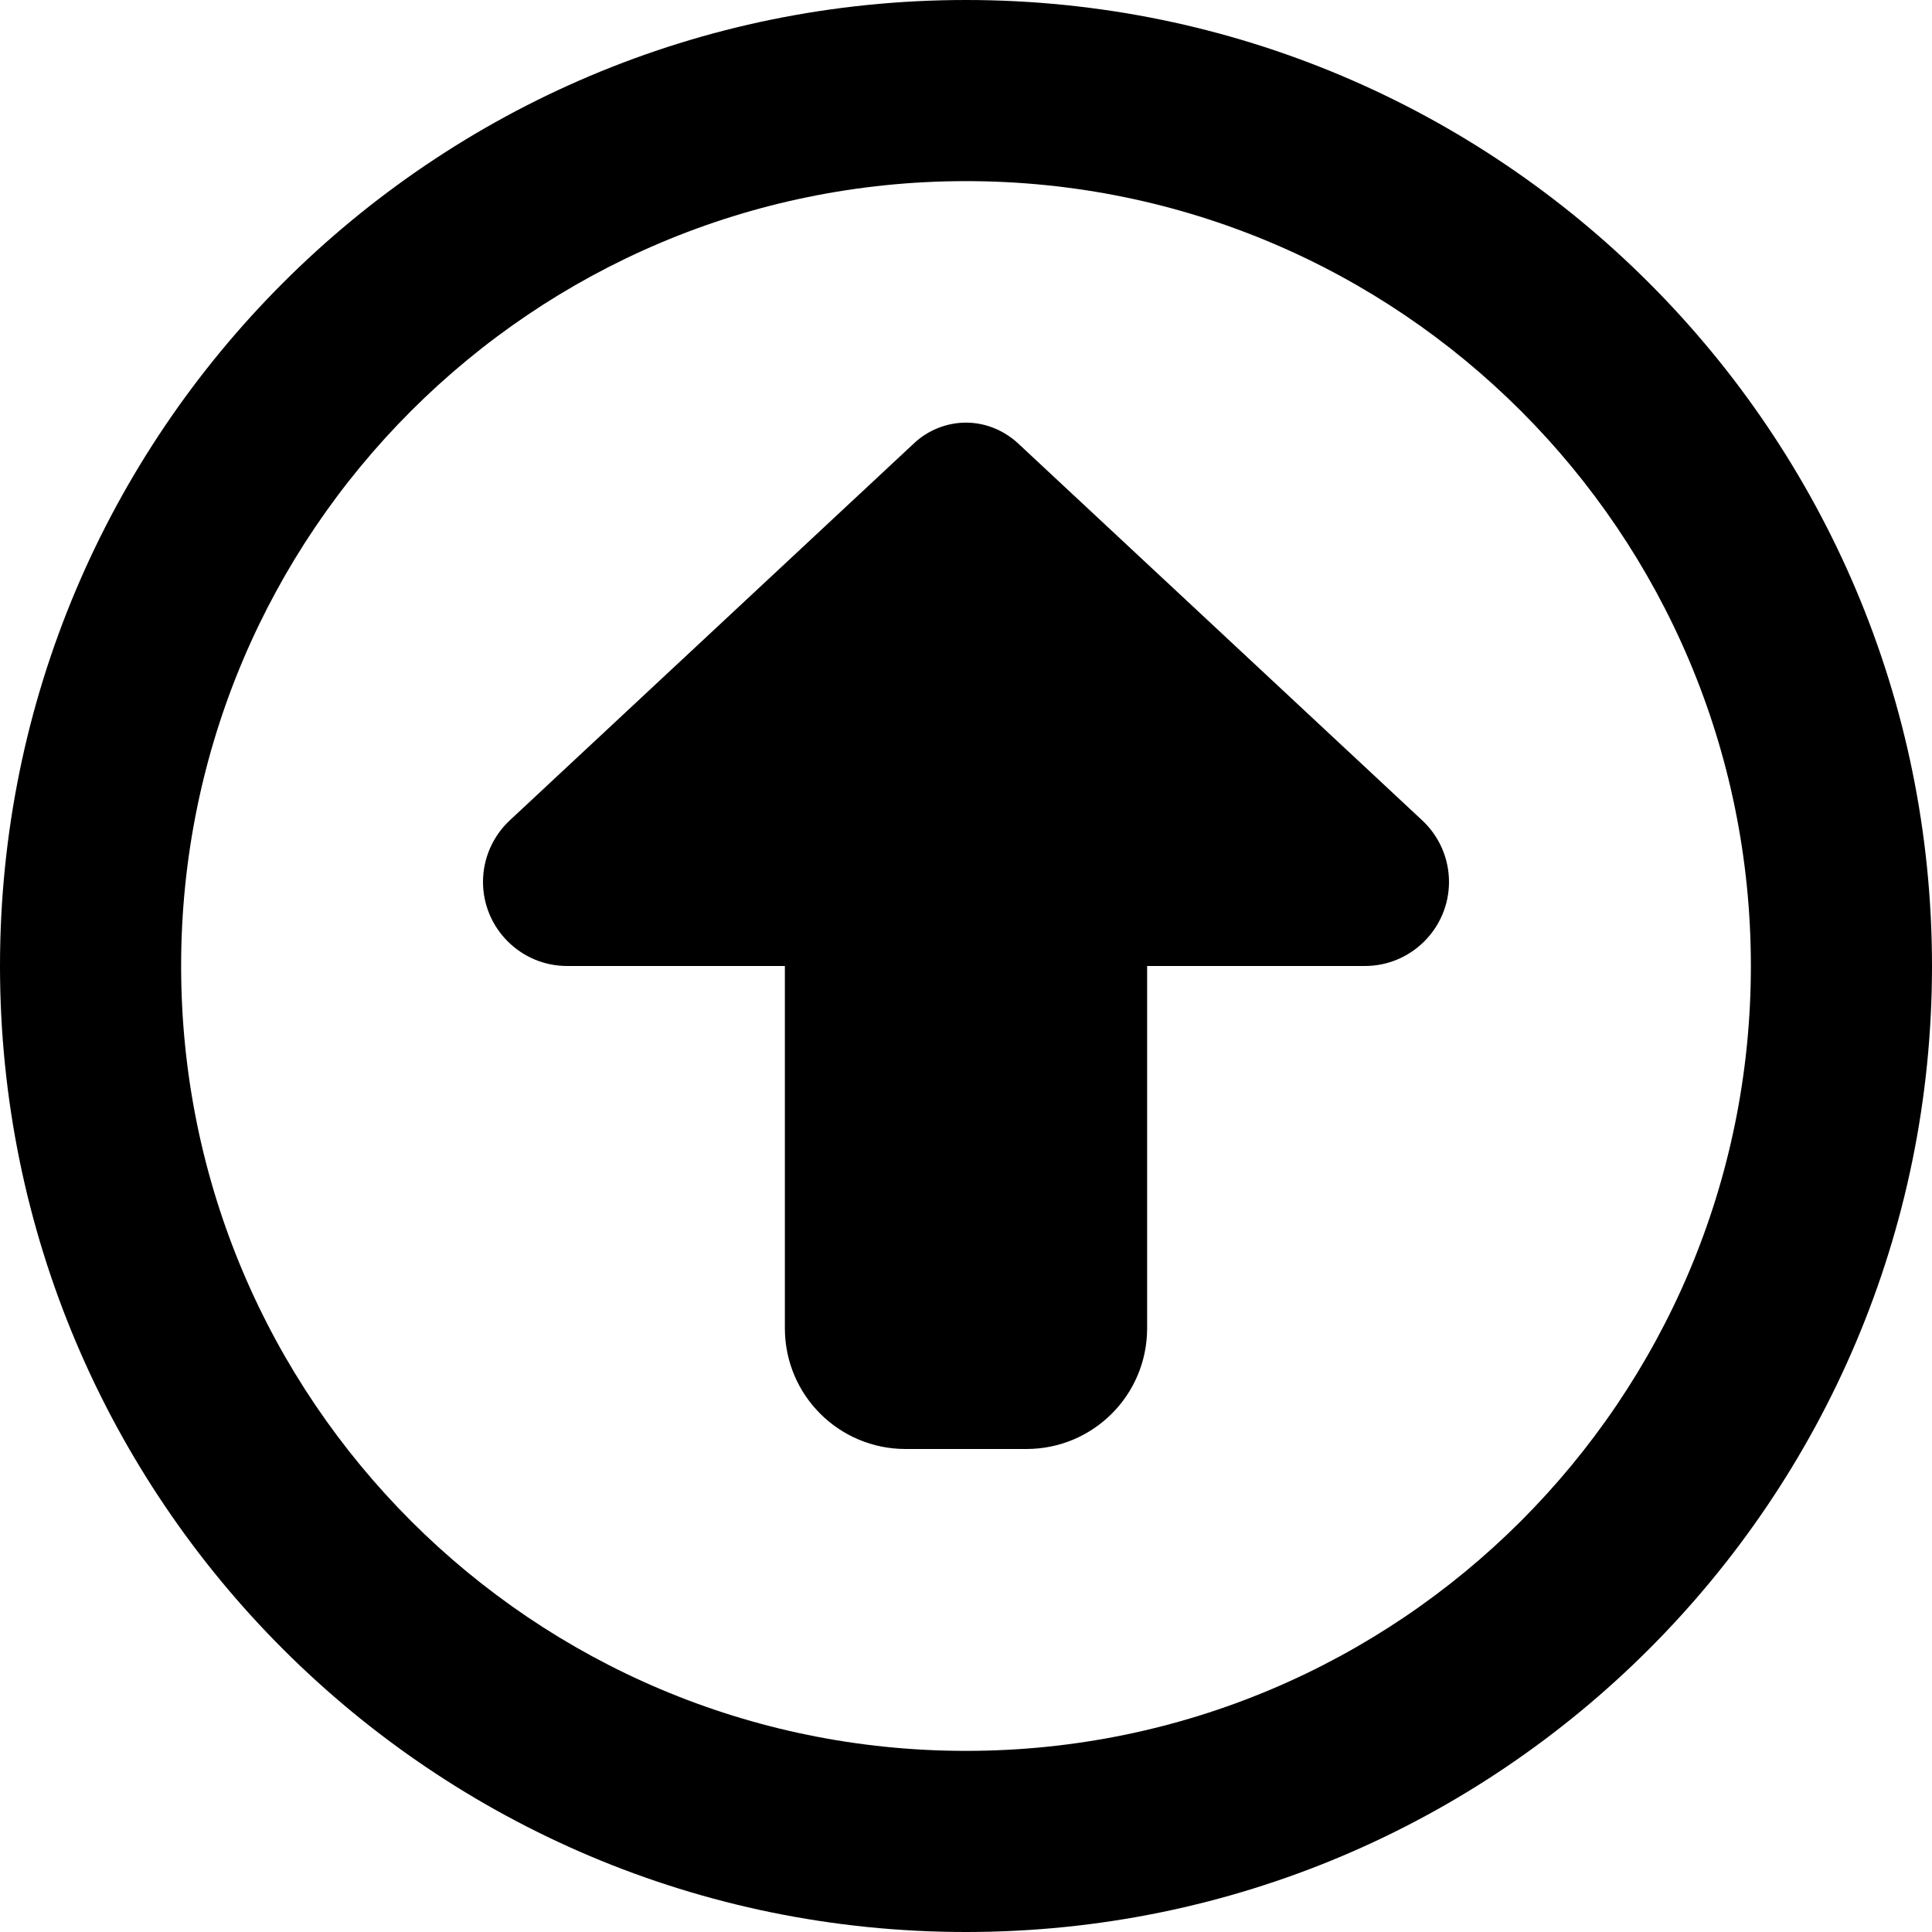
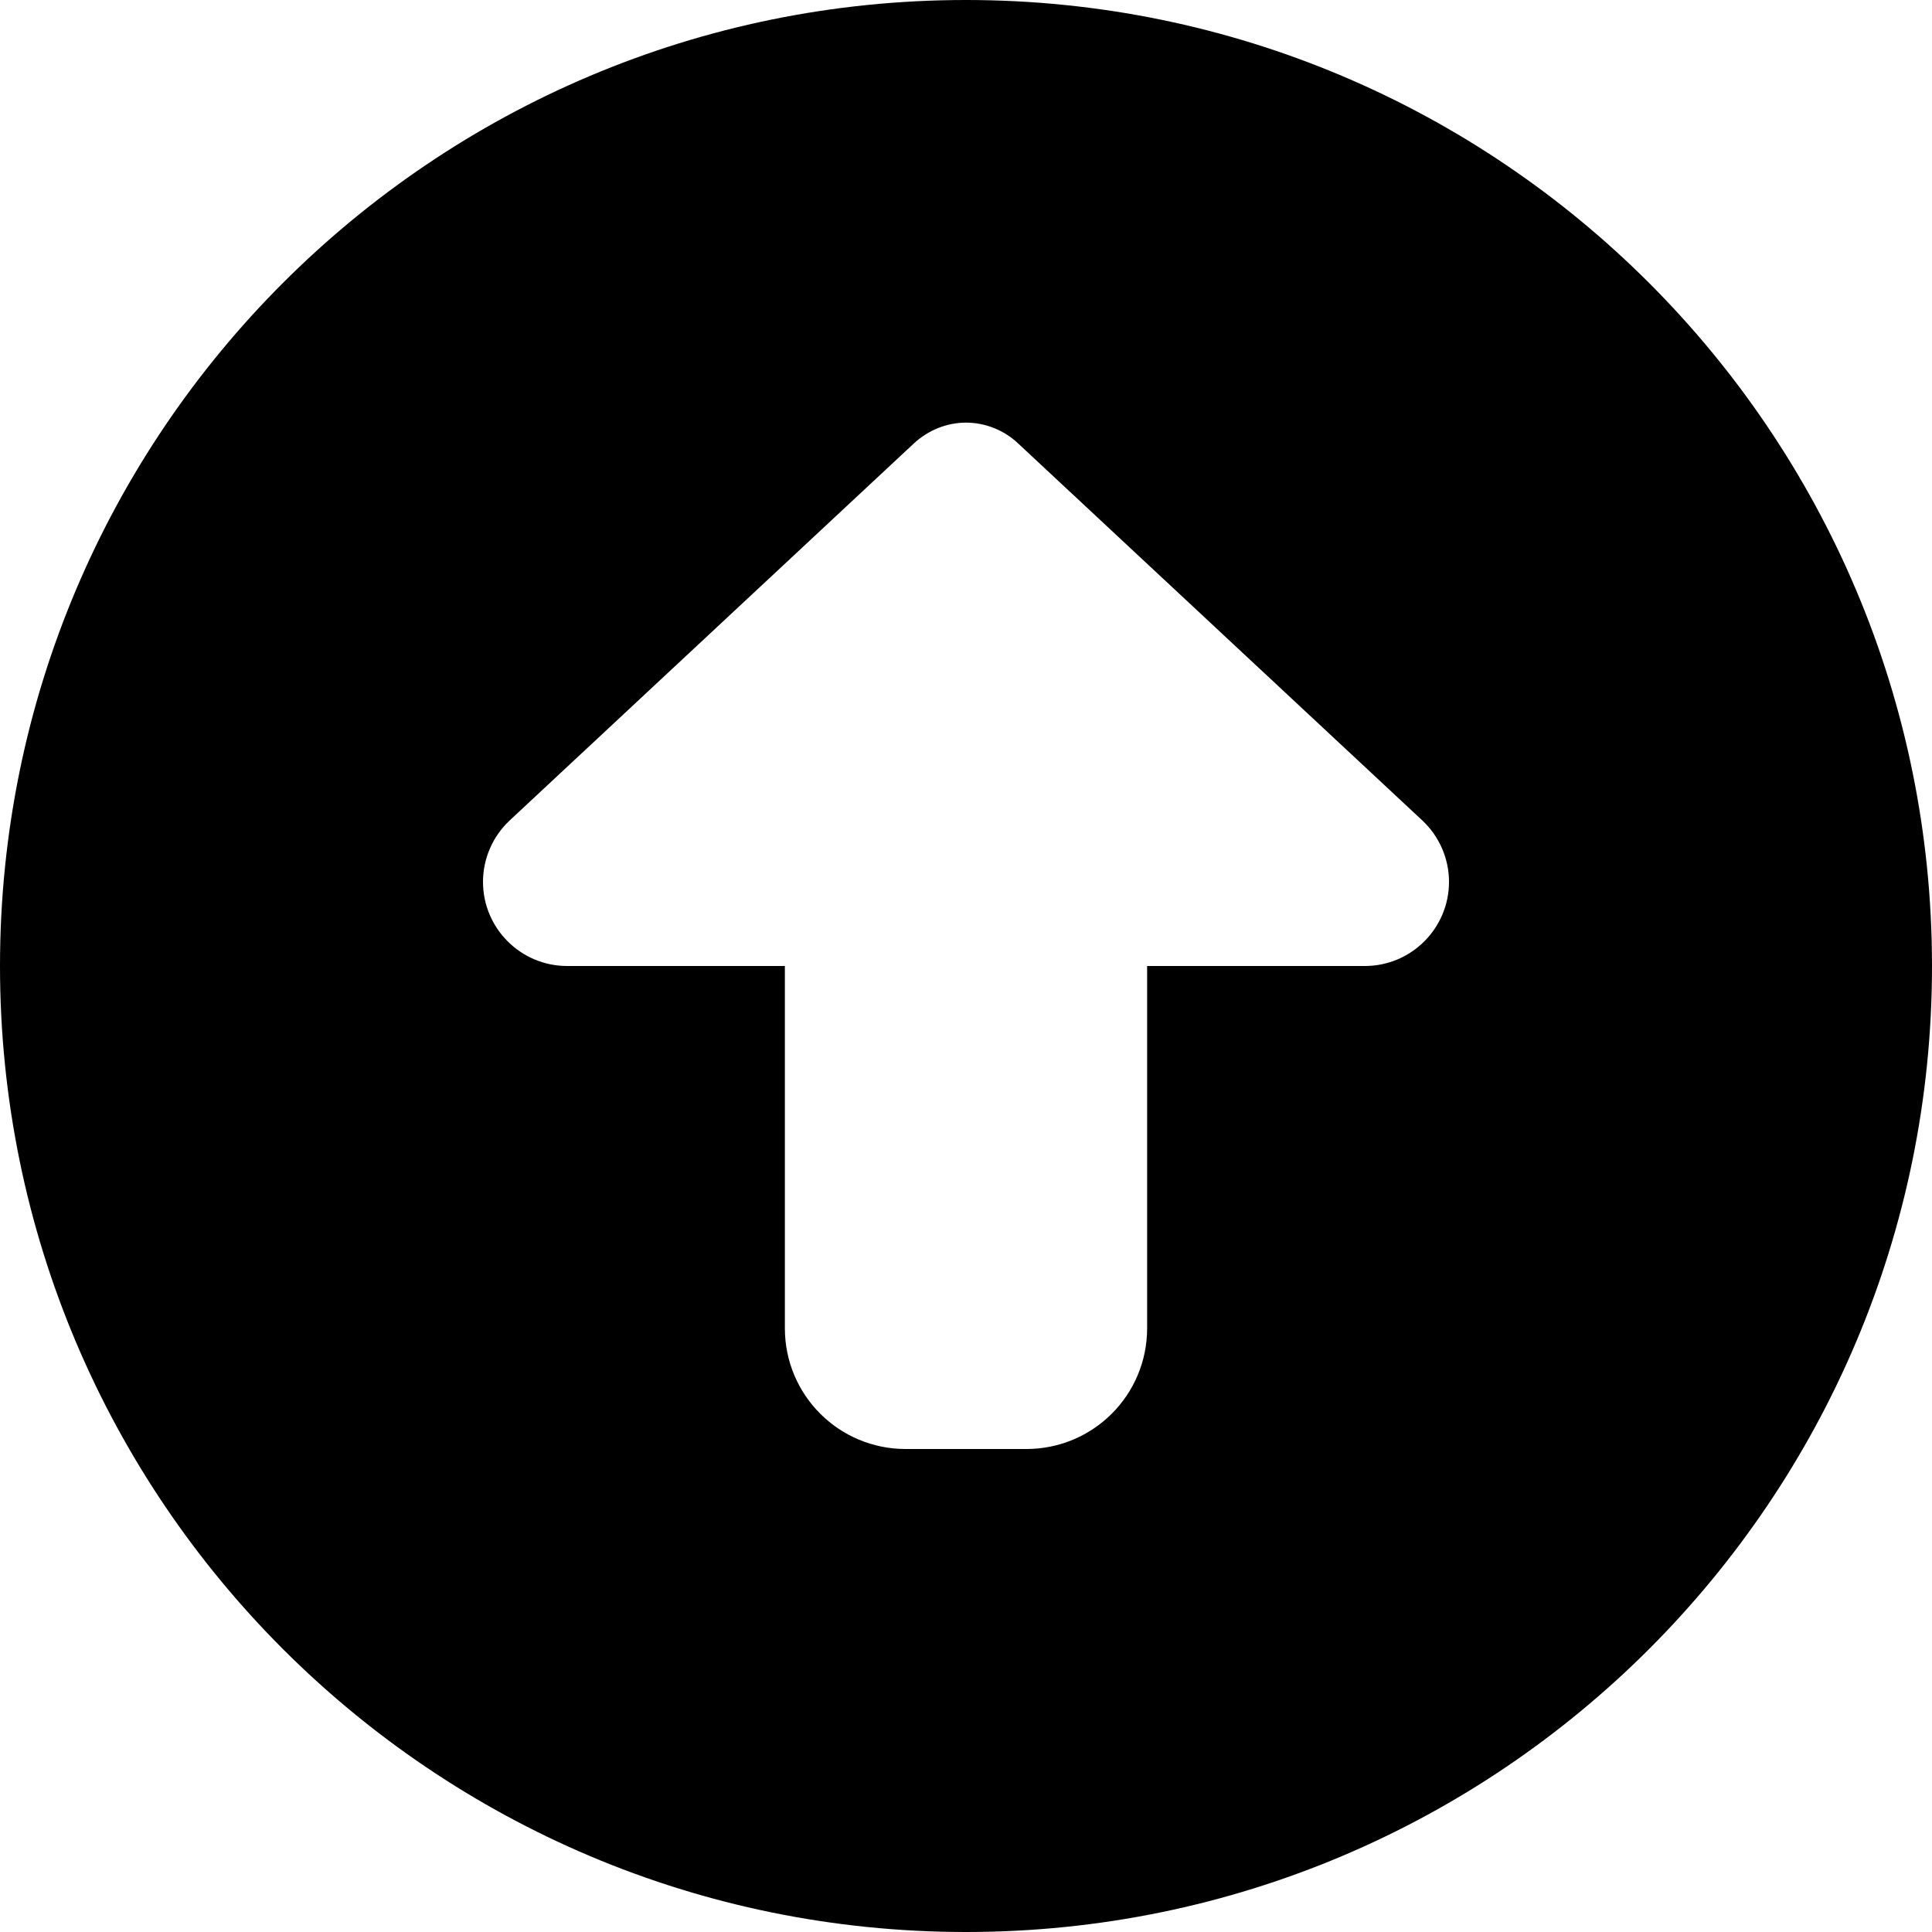
<svg xmlns="http://www.w3.org/2000/svg" viewBox="0 0 512 512">
-   <path d="M256 48a208 208 0 1 1 0 416 208 208 0 1 1 0-416zm0 464A256 256 0 1 0 256 0a256 256 0 1 0 0 512zM135.1 217.4c-4.5 4.2-7.1 10.1-7.1 16.3c0 12.3 10 22.3 22.3 22.3H208v96c0 17.7 14.3 32 32 32h32c17.7 0 32-14.3 32-32V256h57.7c12.3 0 22.3-10 22.3-22.3c0-6.2-2.6-12.1-7.1-16.3L269.8 117.5c-3.8-3.5-8.7-5.5-13.8-5.5s-10.1 2-13.8 5.5L135.1 217.4z" />
+   <path d="M256 512A256 256 0 1 0 256 0a256 256 0 1 0 0 512zM135.1 217.4l107.1-99.9c3.8-3.5 8.7-5.5 13.8-5.5s10.1 2 13.8 5.5l107.1 99.9c4.5 4.2 7.1 10.1 7.1 16.3c0 12.3-10 22.3-22.3 22.3H304v96c0 17.7-14.3 32-32 32H240c-17.7 0-32-14.3-32-32V256H150.3C138 256 128 246 128 233.7c0-6.2 2.6-12.1 7.1-16.3z" />
</svg>
